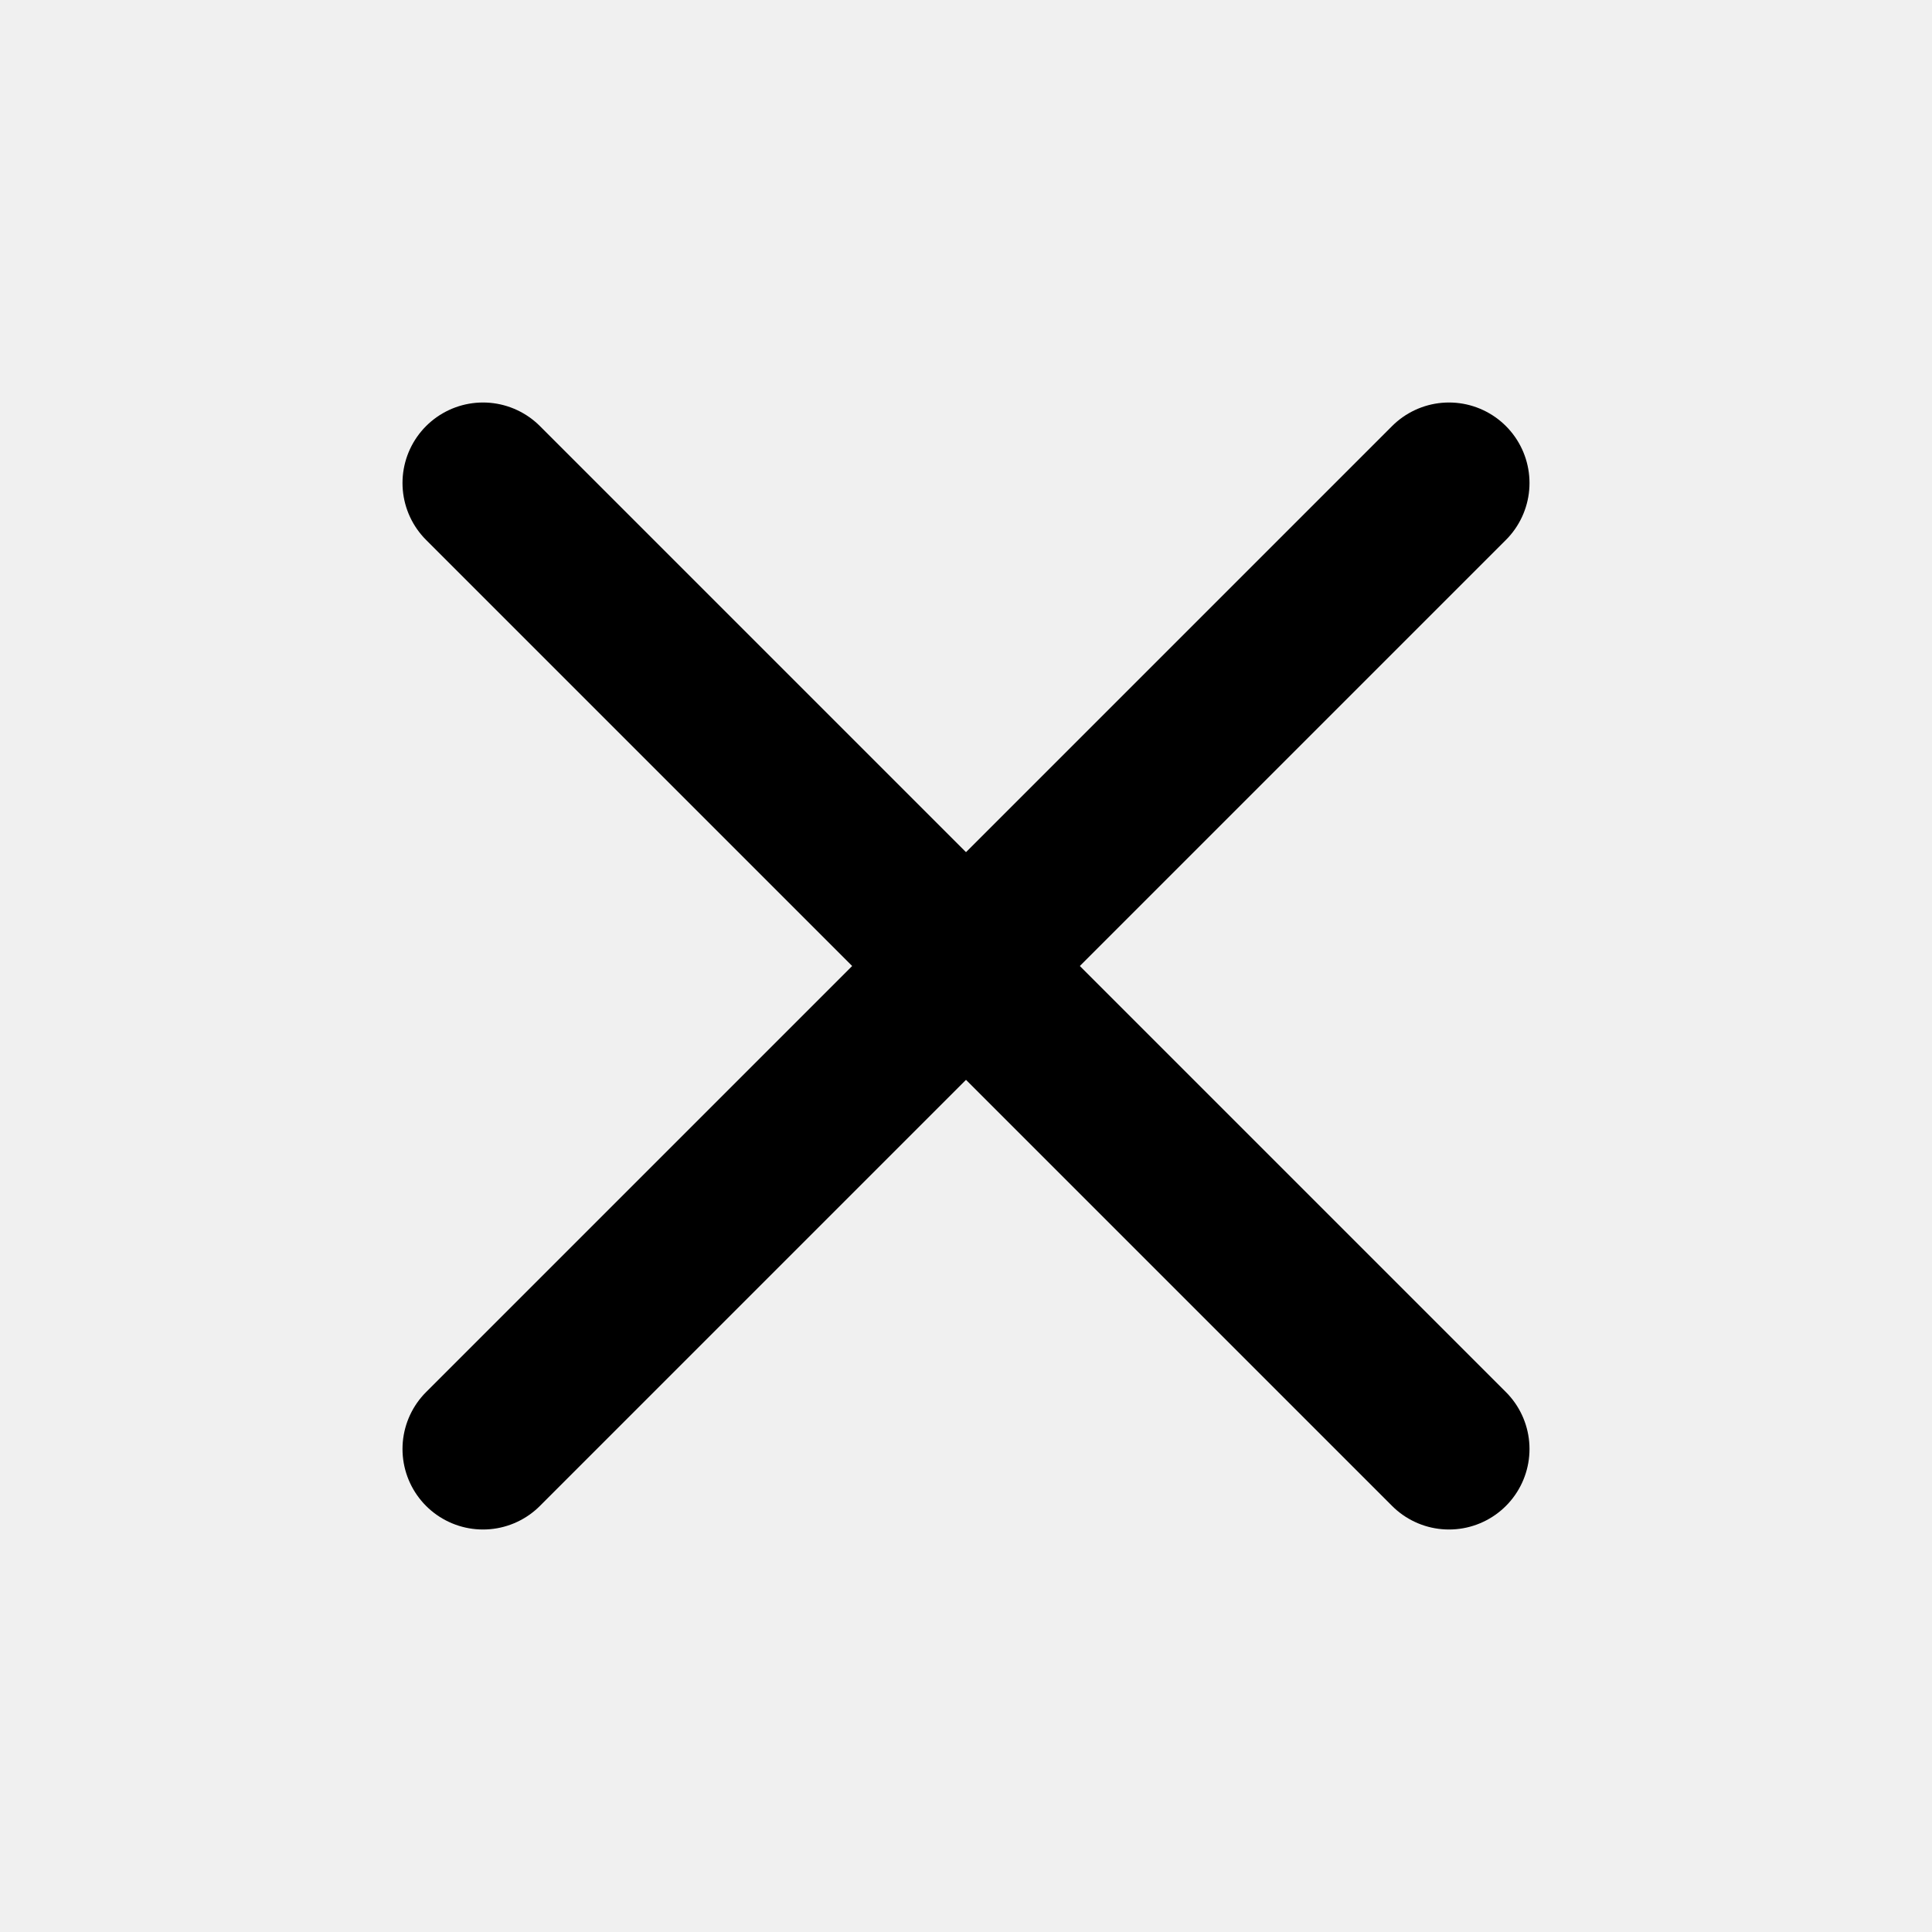
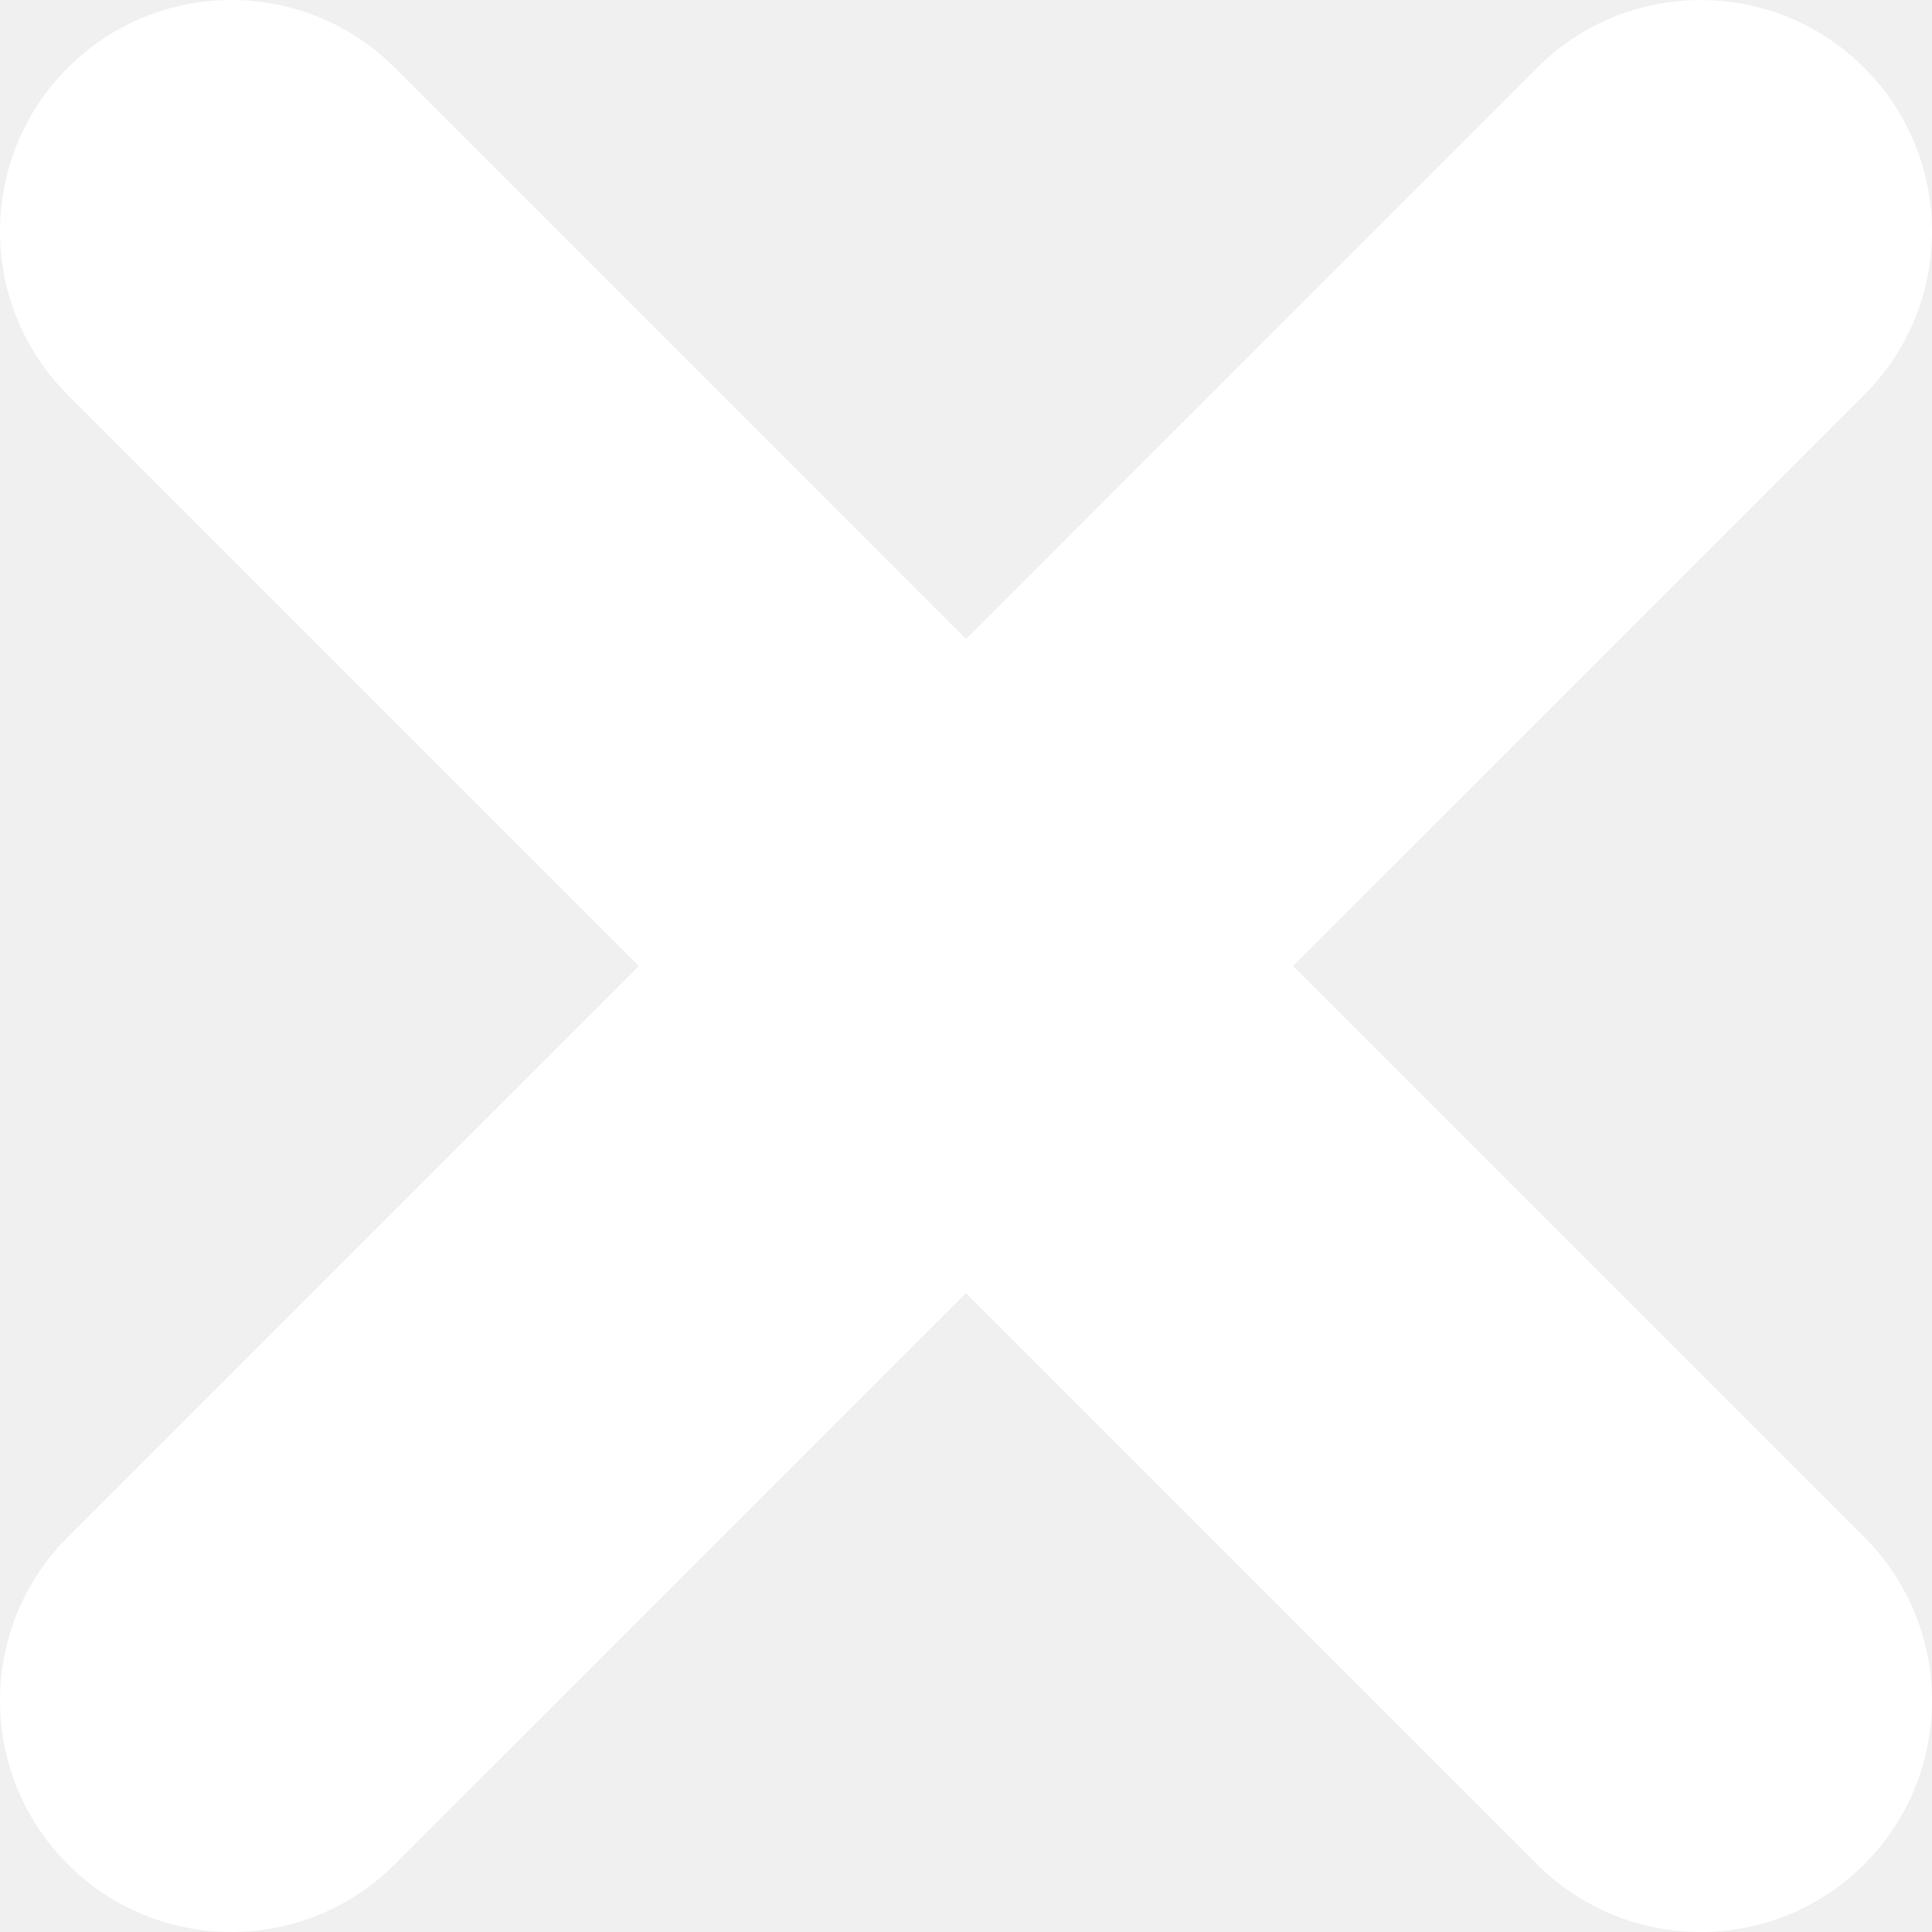
- <svg xmlns="http://www.w3.org/2000/svg" width="20" height="20" viewBox="0 0 24 24" fill="none" stroke="currentColor" stroke-width="2" stroke-linecap="round" stroke-linejoin="round">
-   <line x1="18" y1="6" x2="6" y2="18" />
-   <line x1="6" y1="6" x2="18" y2="18" />
+ <svg xmlns="http://www.w3.org/2000/svg" fill="#fff" version="1.1" viewBox="0 0 41.756 41.756" xml:space="preserve">
+   <g stroke-width="0" />
+   <g stroke-linecap="round" stroke-linejoin="round" />
+   <g>
+     <g>
+       <path d="M27.948,20.878L40.291,8.536c1.953-1.953,1.953-5.119,0-7.071c-1.951-1.952-5.119-1.952-7.07,0L20.878,13.809L8.535,1.465 c-1.951-1.952-5.119-1.952-7.07,0c-1.953,1.953-1.953,5.119,0,7.071l12.342,12.342L1.465,33.22c-1.953,1.953-1.953,5.119,0,7.071 C2.44,41.268,3.721,41.755,5,41.755c1.278,0,2.56-0.487,3.535-1.464l12.343-12.342l12.343,12.343 c0.976,0.977,2.256,1.464,3.535,1.464s2.56-0.487,3.535-1.464c1.953-1.953,1.953-5.119,0-7.071L27.948,20.878z" />
+     </g>
+   </g>
</svg>
